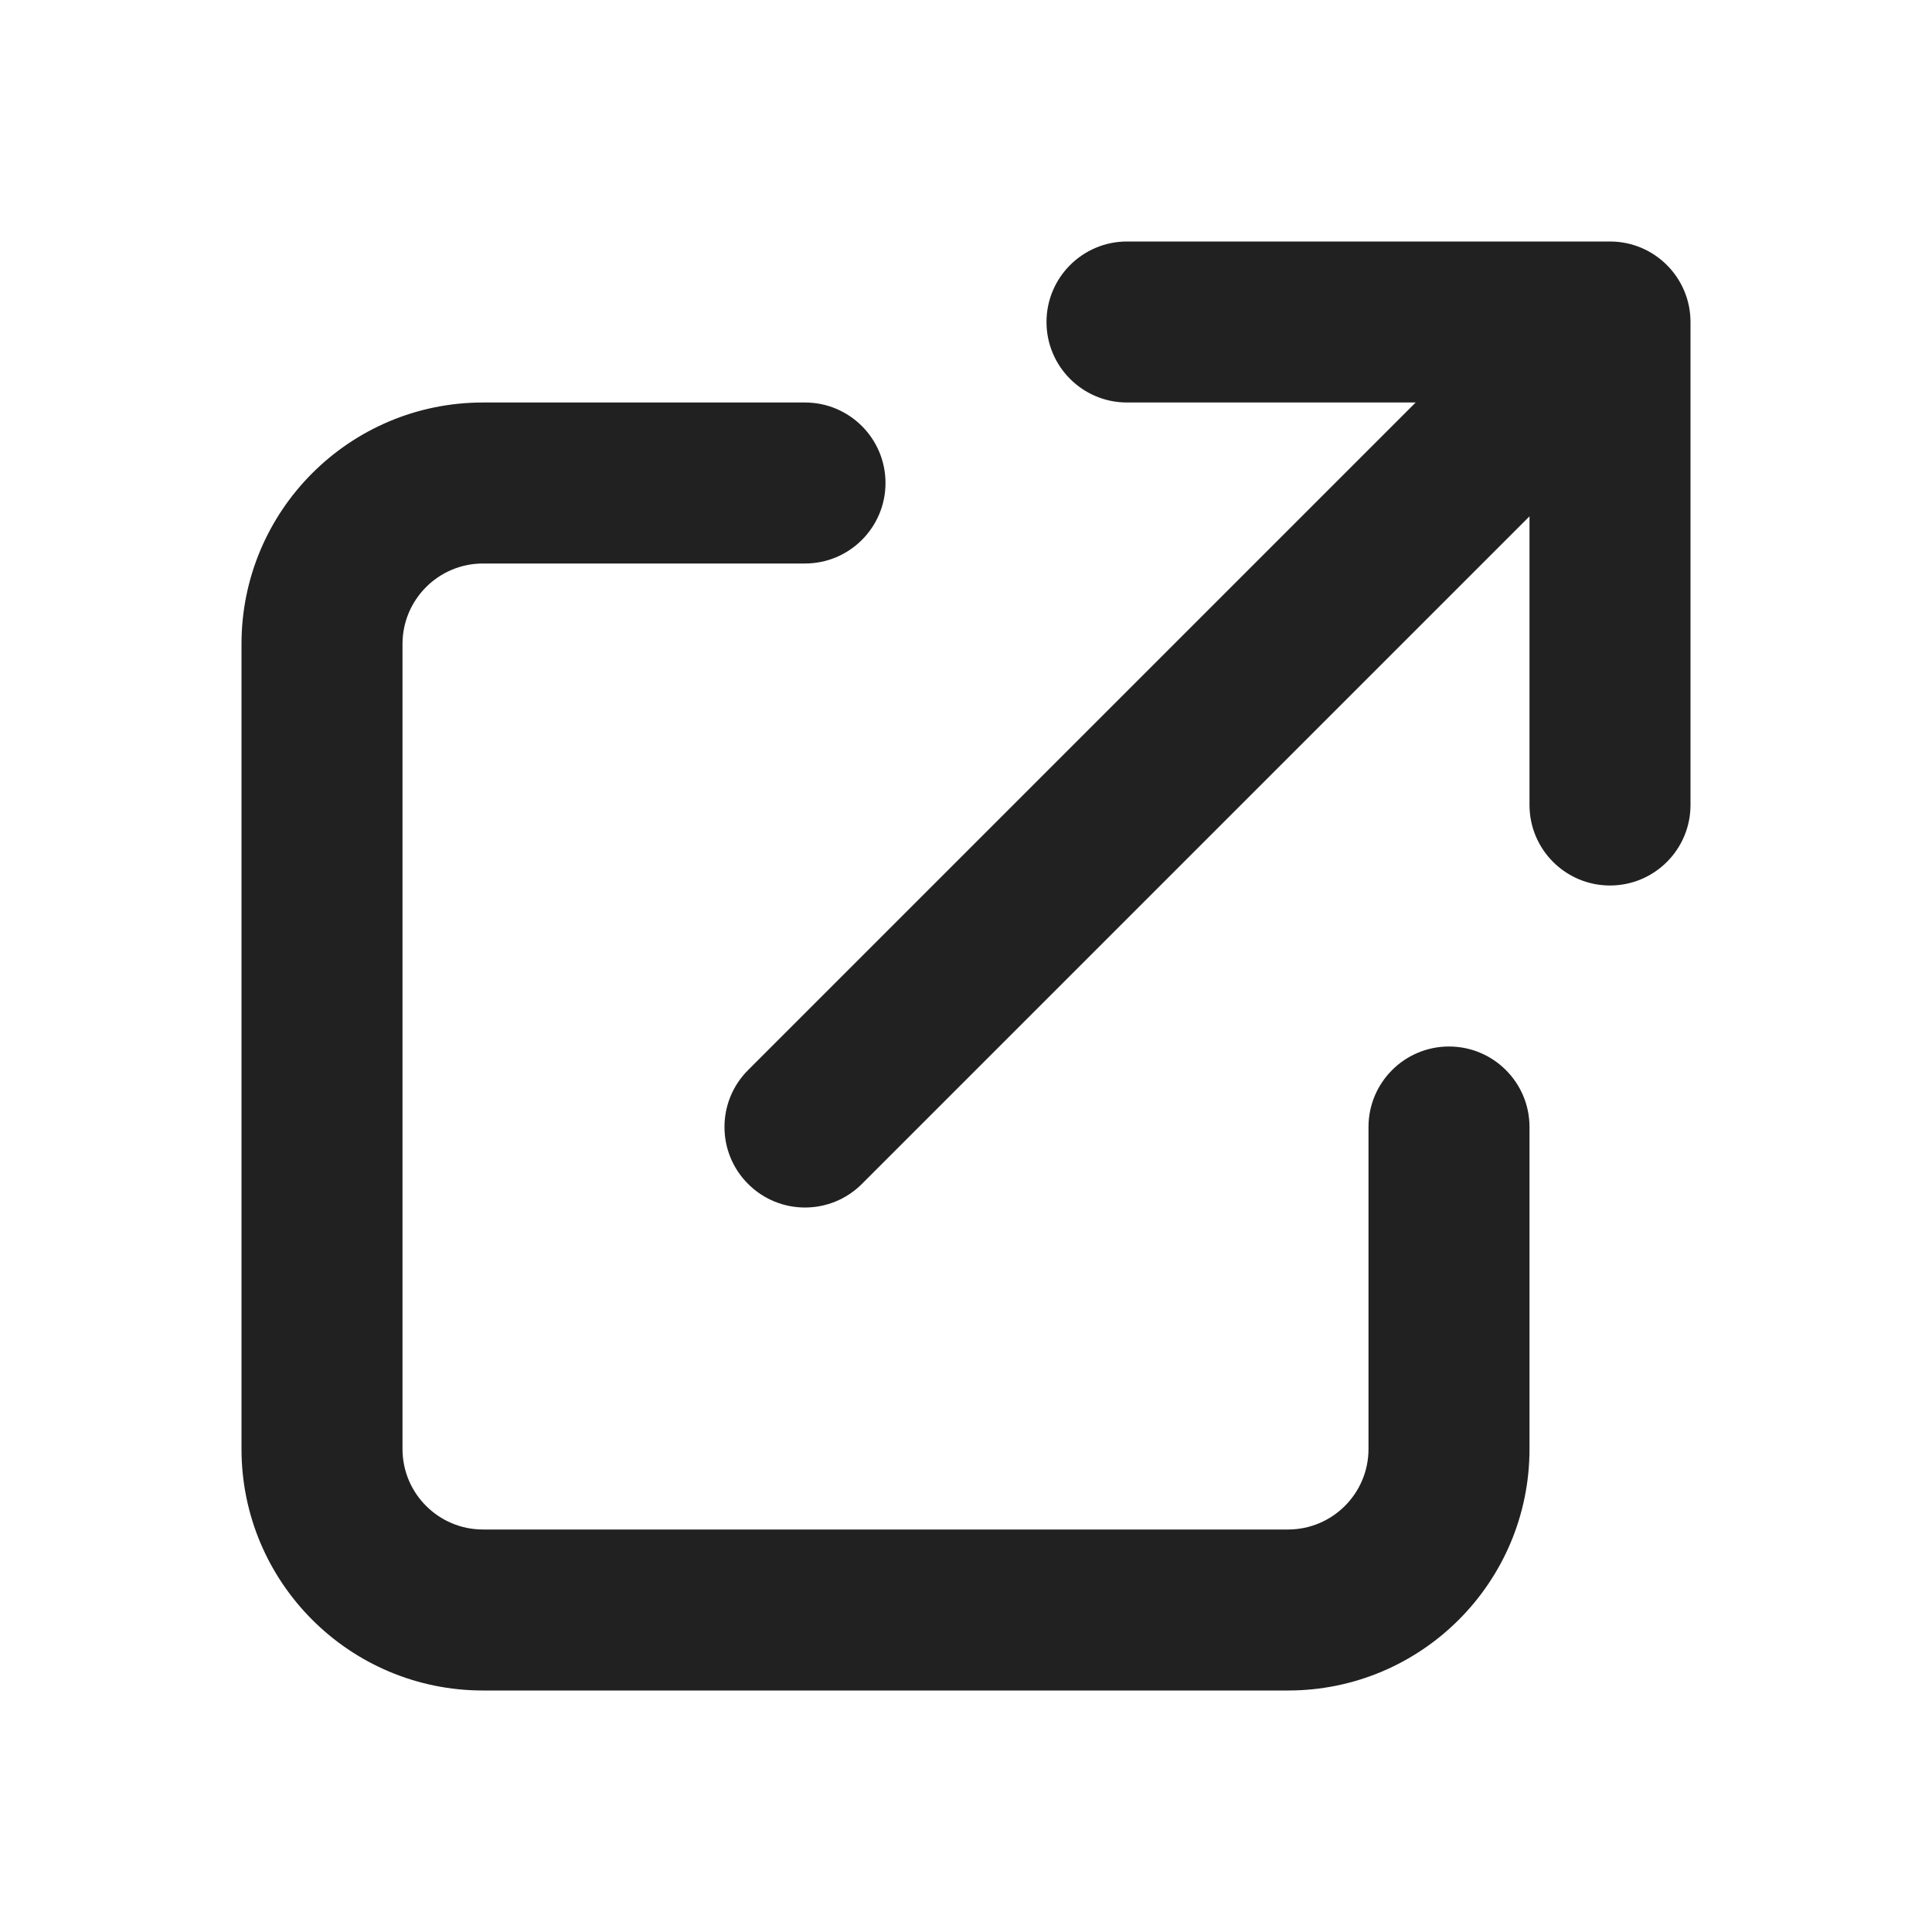
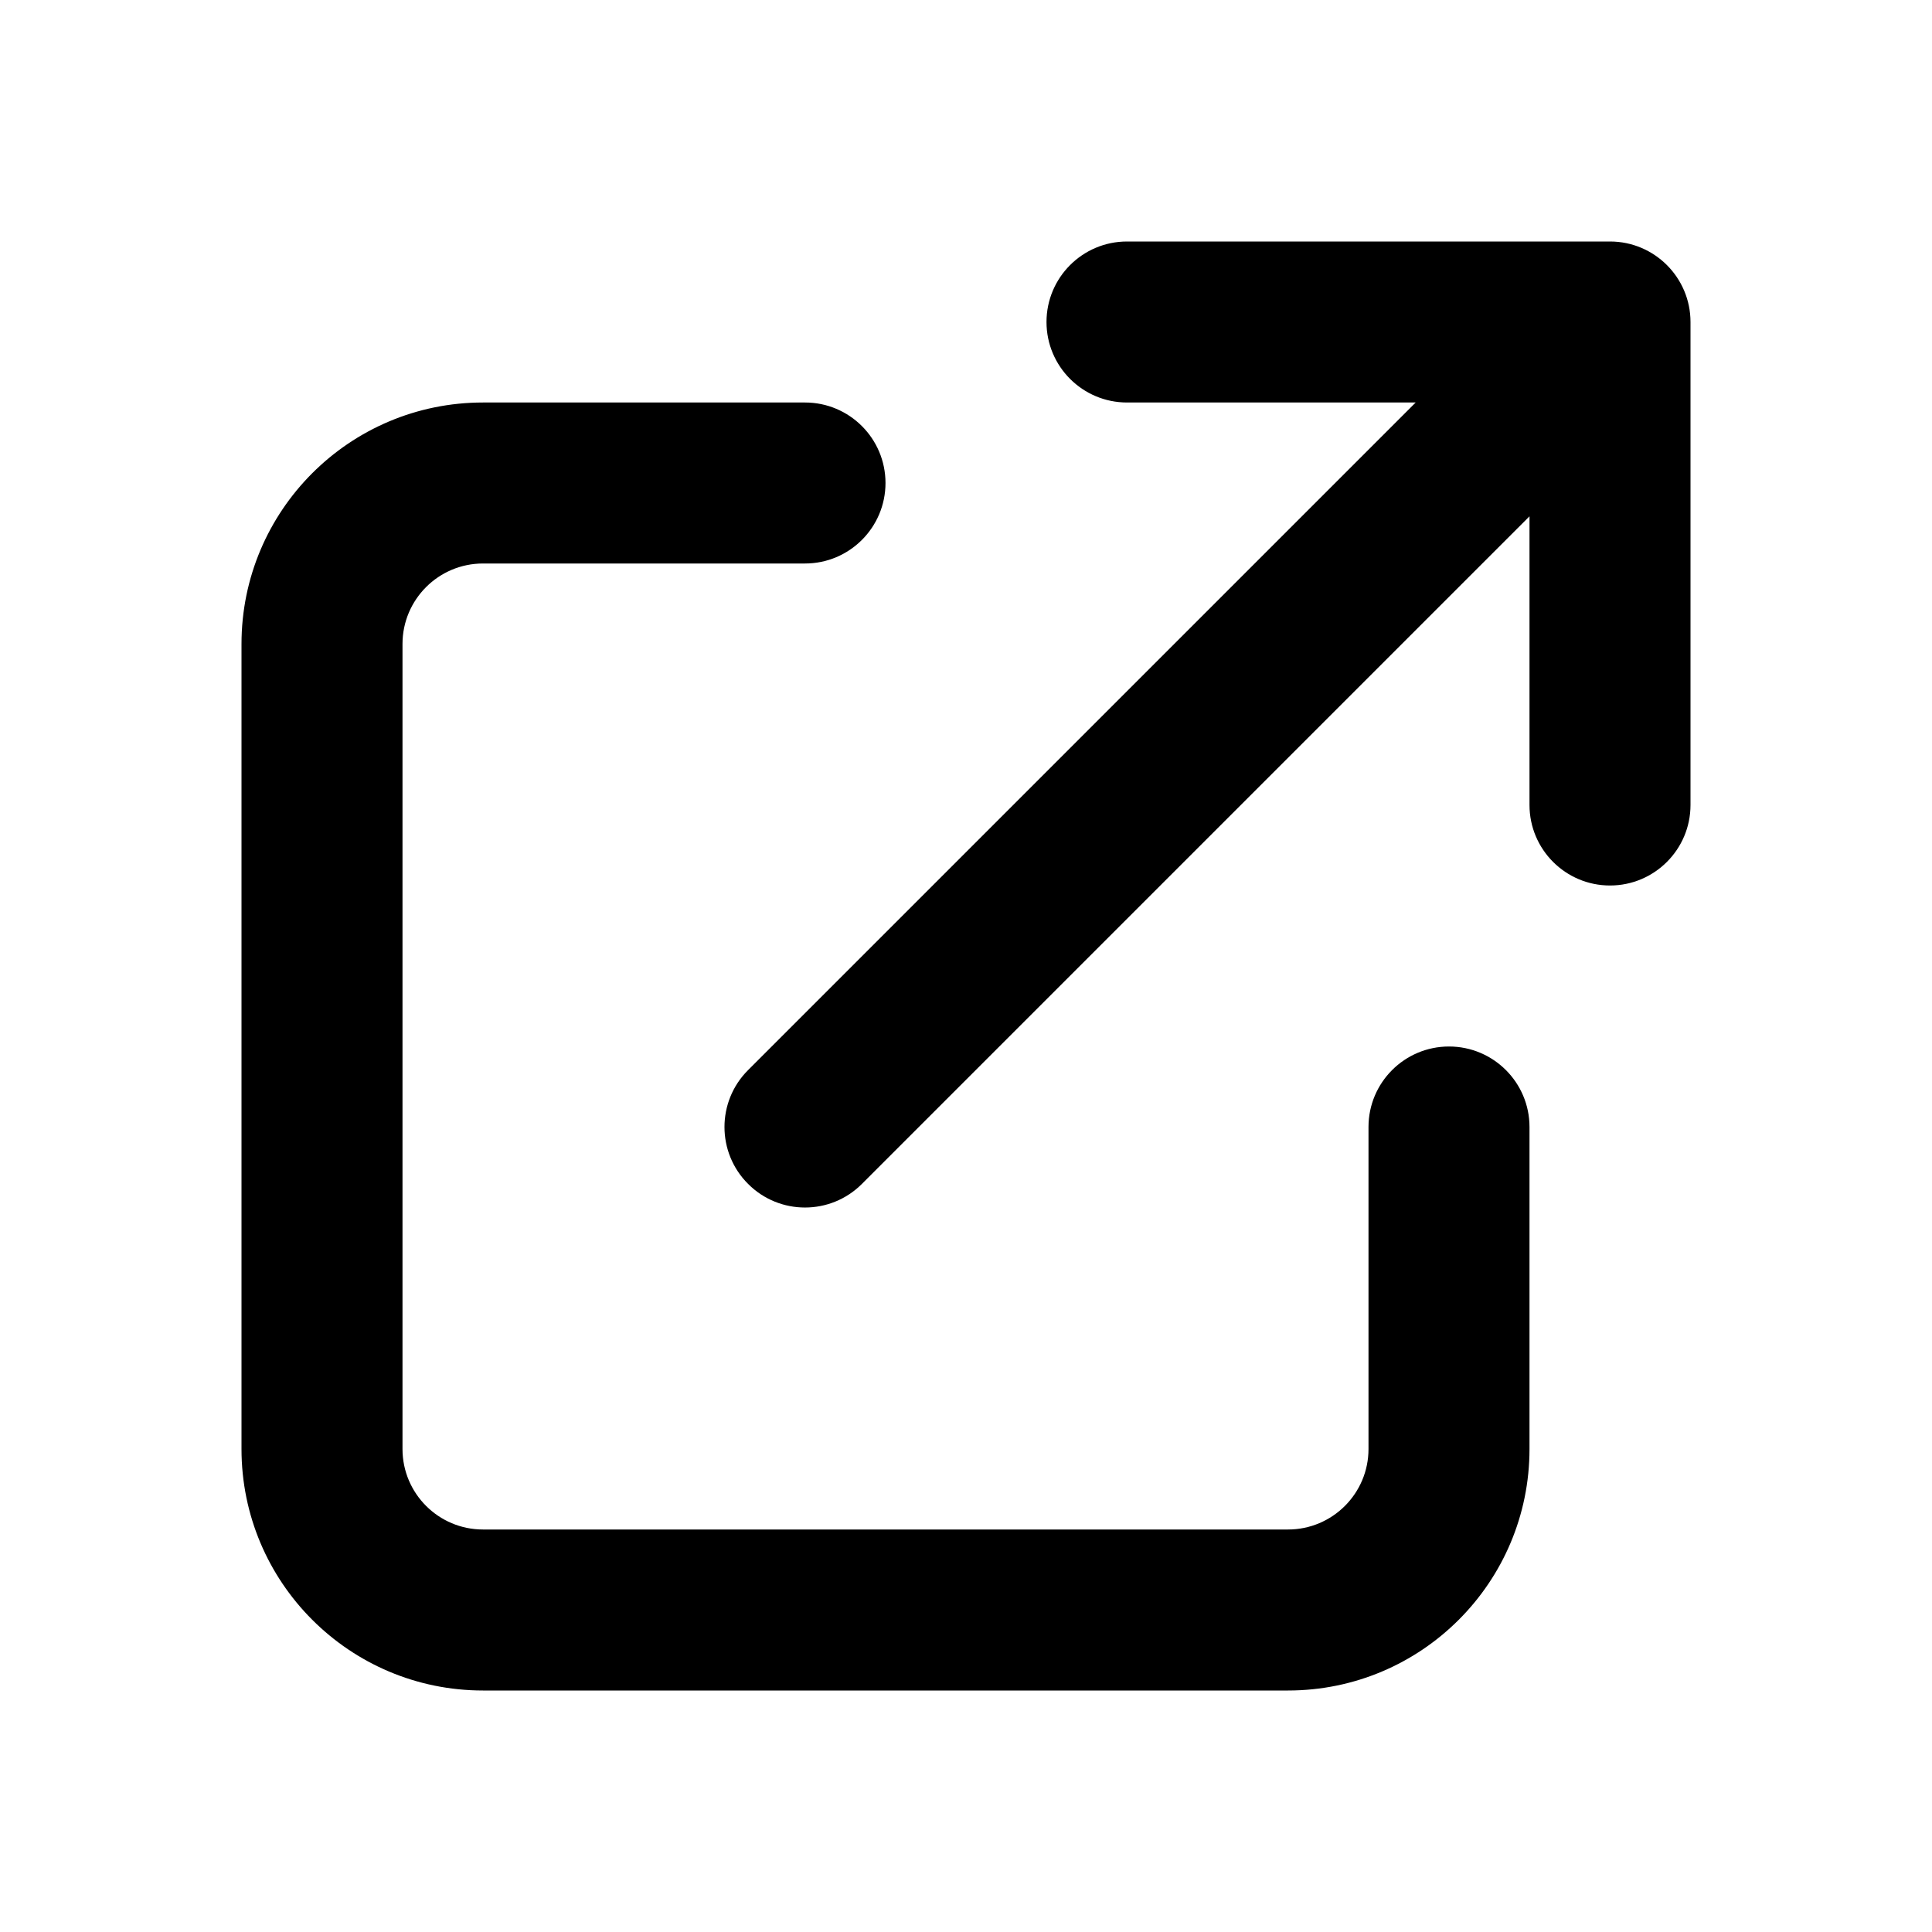
- <svg xmlns="http://www.w3.org/2000/svg" width="24" height="24" viewBox="0 0 24 24" fill="none">
-   <path fill-rule="evenodd" clip-rule="evenodd" d="M14 5C13.448 5 13 4.552 13 4C13 3.448 13.448 3 14 3H20C20.552 3 21 3.448 21 4V10C21 10.552 20.552 11 20 11C19.448 11 19 10.552 19 10V6.414L10.707 14.707C10.317 15.098 9.683 15.098 9.293 14.707C8.902 14.317 8.902 13.683 9.293 13.293L17.586 5H14ZM6 7C5.448 7 5 7.448 5 8V18C5 18.552 5.448 19 6 19H16C16.552 19 17 18.552 17 18V14C17 13.448 17.448 13 18 13C18.552 13 19 13.448 19 14V18C19 19.657 17.657 21 16 21H6C4.343 21 3 19.657 3 18V8C3 6.343 4.343 5 6 5H10C10.552 5 11 5.448 11 6C11 6.552 10.552 7 10 7H6Z" fill="#212121" />
+ <svg xmlns="http://www.w3.org/2000/svg" viewBox="0 0 24 24" fill="none">
+   <path fill-rule="evenodd" clip-rule="evenodd" d="M14 5C13.448 5 13 4.552 13 4C13 3.448 13.448 3 14 3H20C20.552 3 21 3.448 21 4V10C21 10.552 20.552 11 20 11C19.448 11 19 10.552 19 10V6.414L10.707 14.707C10.317 15.098 9.683 15.098 9.293 14.707C8.902 14.317 8.902 13.683 9.293 13.293L17.586 5H14ZM6 7C5.448 7 5 7.448 5 8V18C5 18.552 5.448 19 6 19H16C16.552 19 17 18.552 17 18V14C17 13.448 17.448 13 18 13C18.552 13 19 13.448 19 14V18C19 19.657 17.657 21 16 21H6C4.343 21 3 19.657 3 18V8C3 6.343 4.343 5 6 5H10C10.552 5 11 5.448 11 6C11 6.552 10.552 7 10 7H6Z" fill="currentColor" />
</svg>
